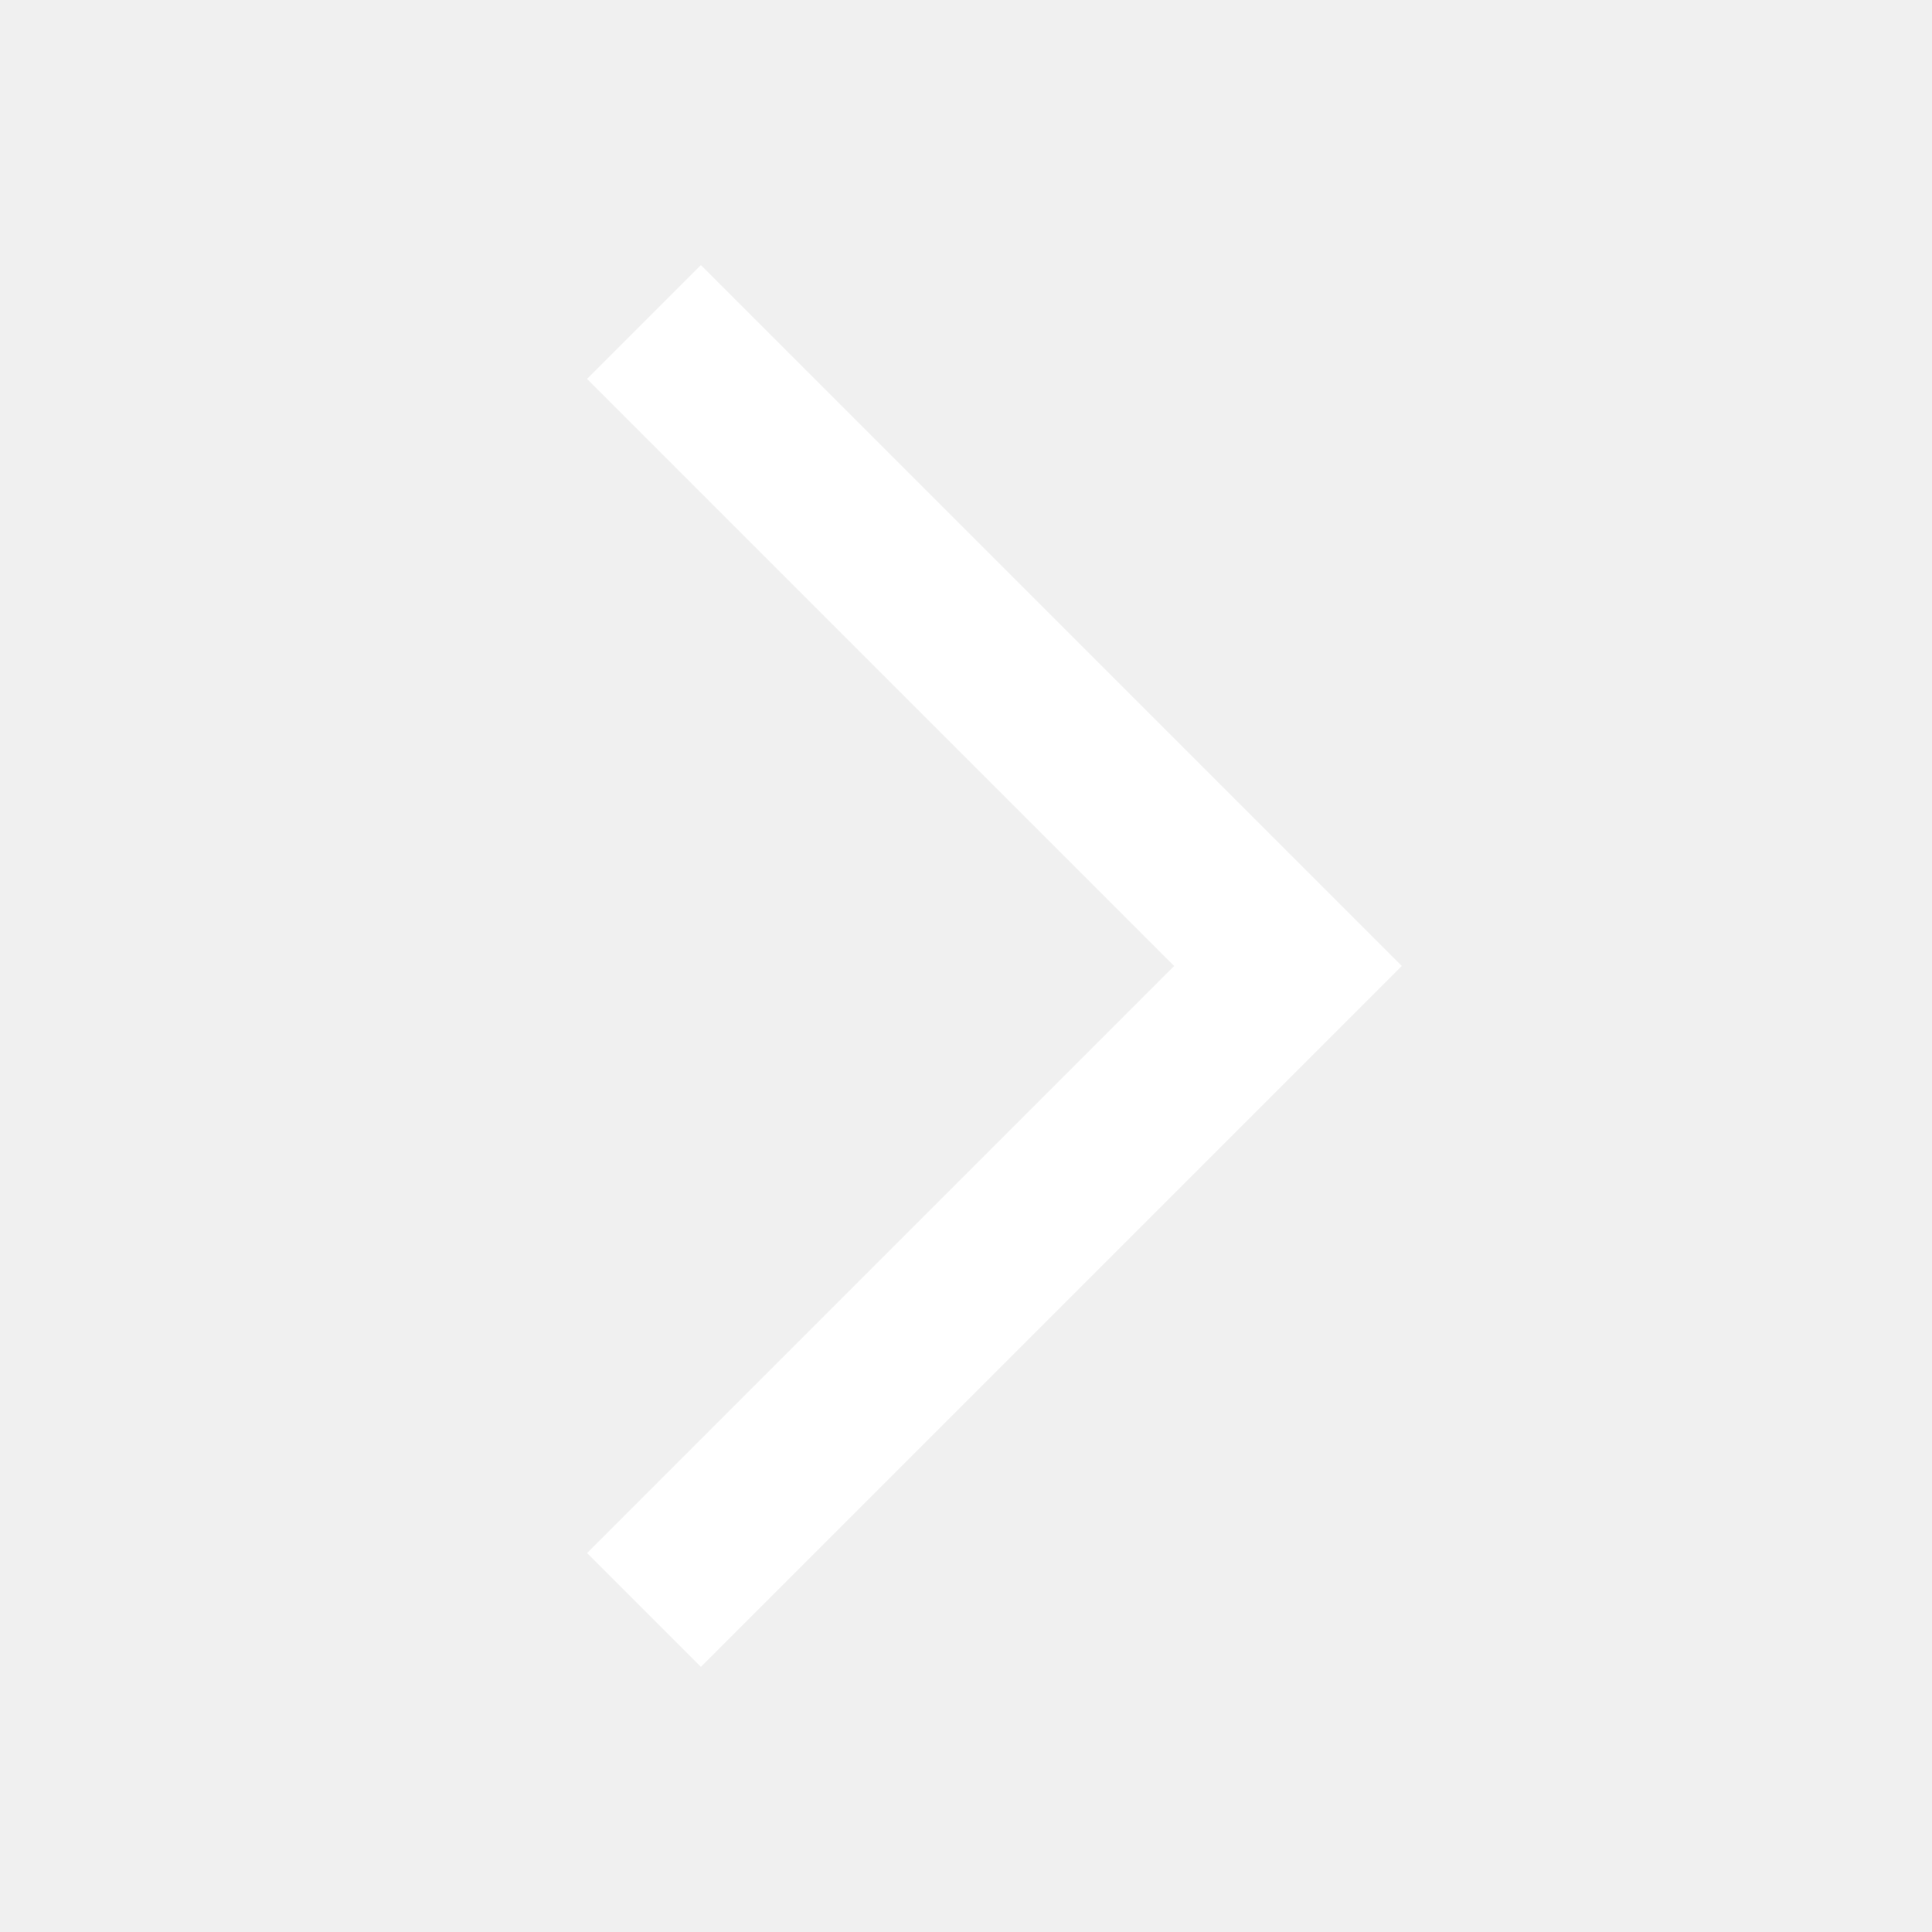
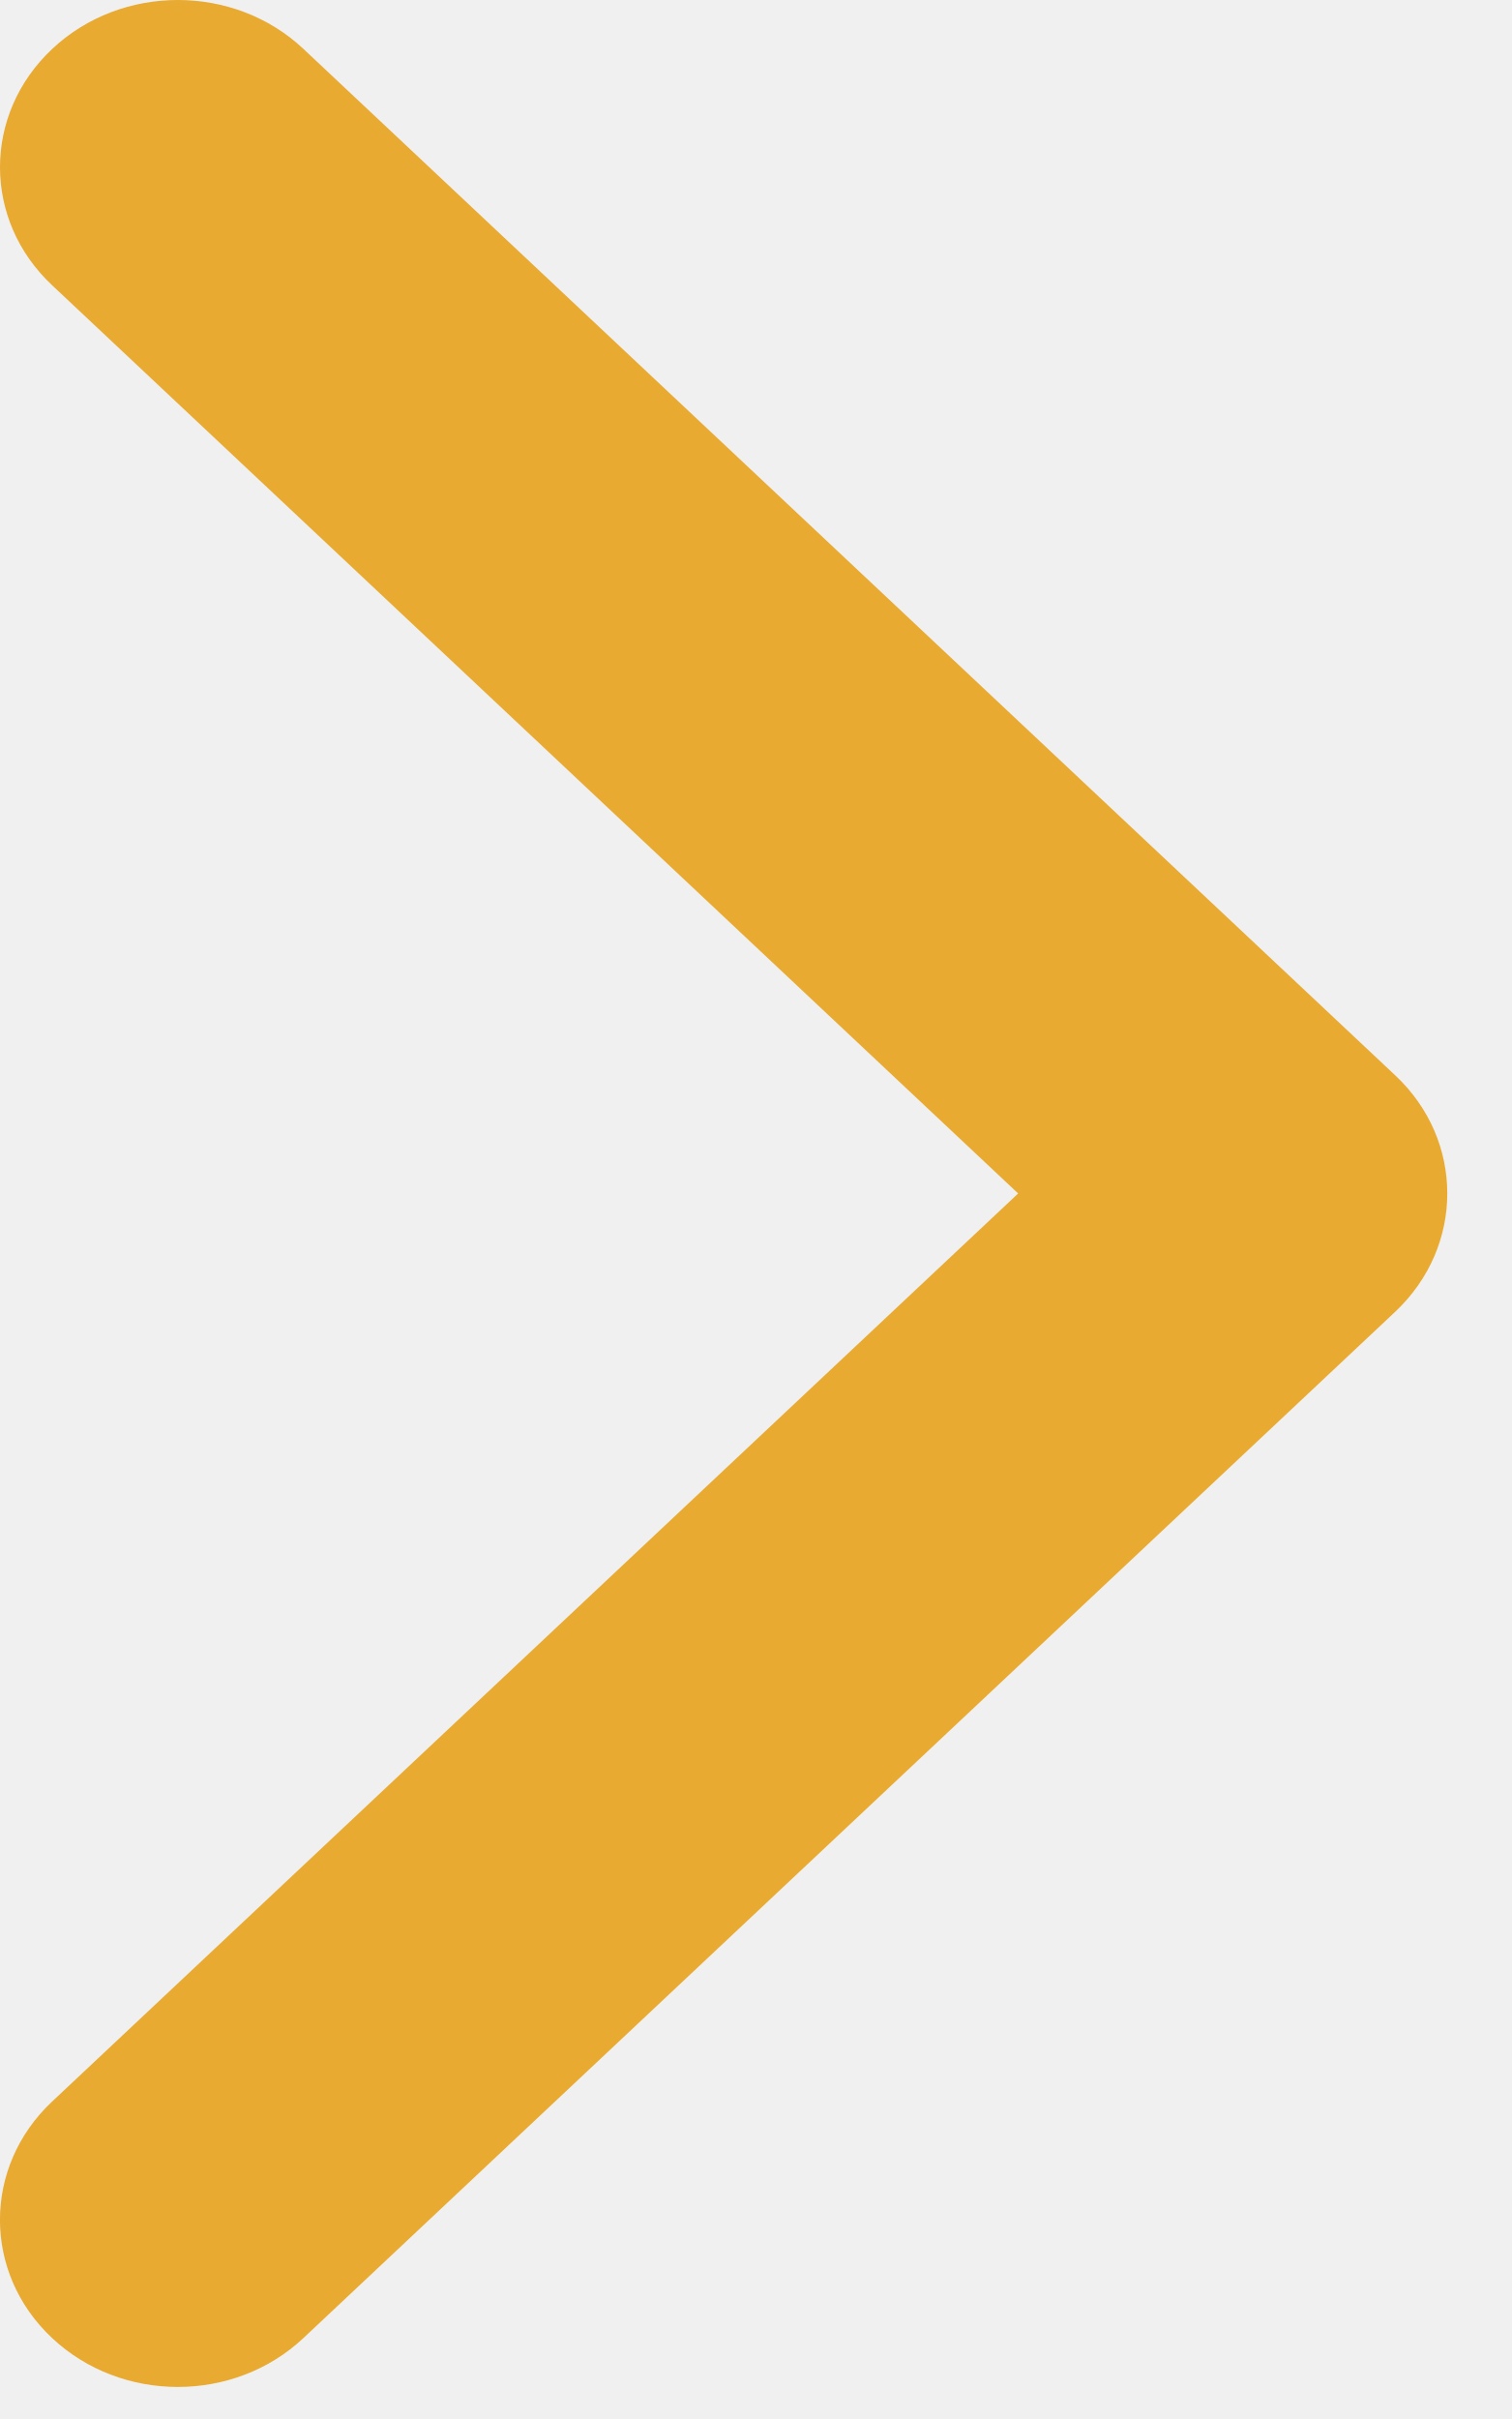
- <svg xmlns="http://www.w3.org/2000/svg" width="14" height="14" viewBox="0 0 14 14" fill="none">
-   <path fill-rule="evenodd" clip-rule="evenodd" d="M4.254 2.746L5.079 1.921L10.158 7L5.079 12.079L4.254 11.254L8.508 7L4.254 2.746Z" fill="white" />
+ <svg xmlns="http://www.w3.org/2000/svg" width="10" height="16" viewBox="0 0 10 16" fill="none">
+   <path d="M9.231 8.676L2.008 15.464C1.549 15.896 0.804 15.896 0.344 15.464C-0.115 15.033 -0.115 14.333 0.344 13.901L6.736 7.894L0.345 1.887C-0.115 1.456 -0.115 0.756 0.345 0.324C0.804 -0.108 1.549 -0.108 2.008 0.324L9.231 7.113C9.461 7.329 9.575 7.611 9.575 7.894C9.575 8.177 9.46 8.46 9.231 8.676Z" fill="#E8AA31" />
</svg>
